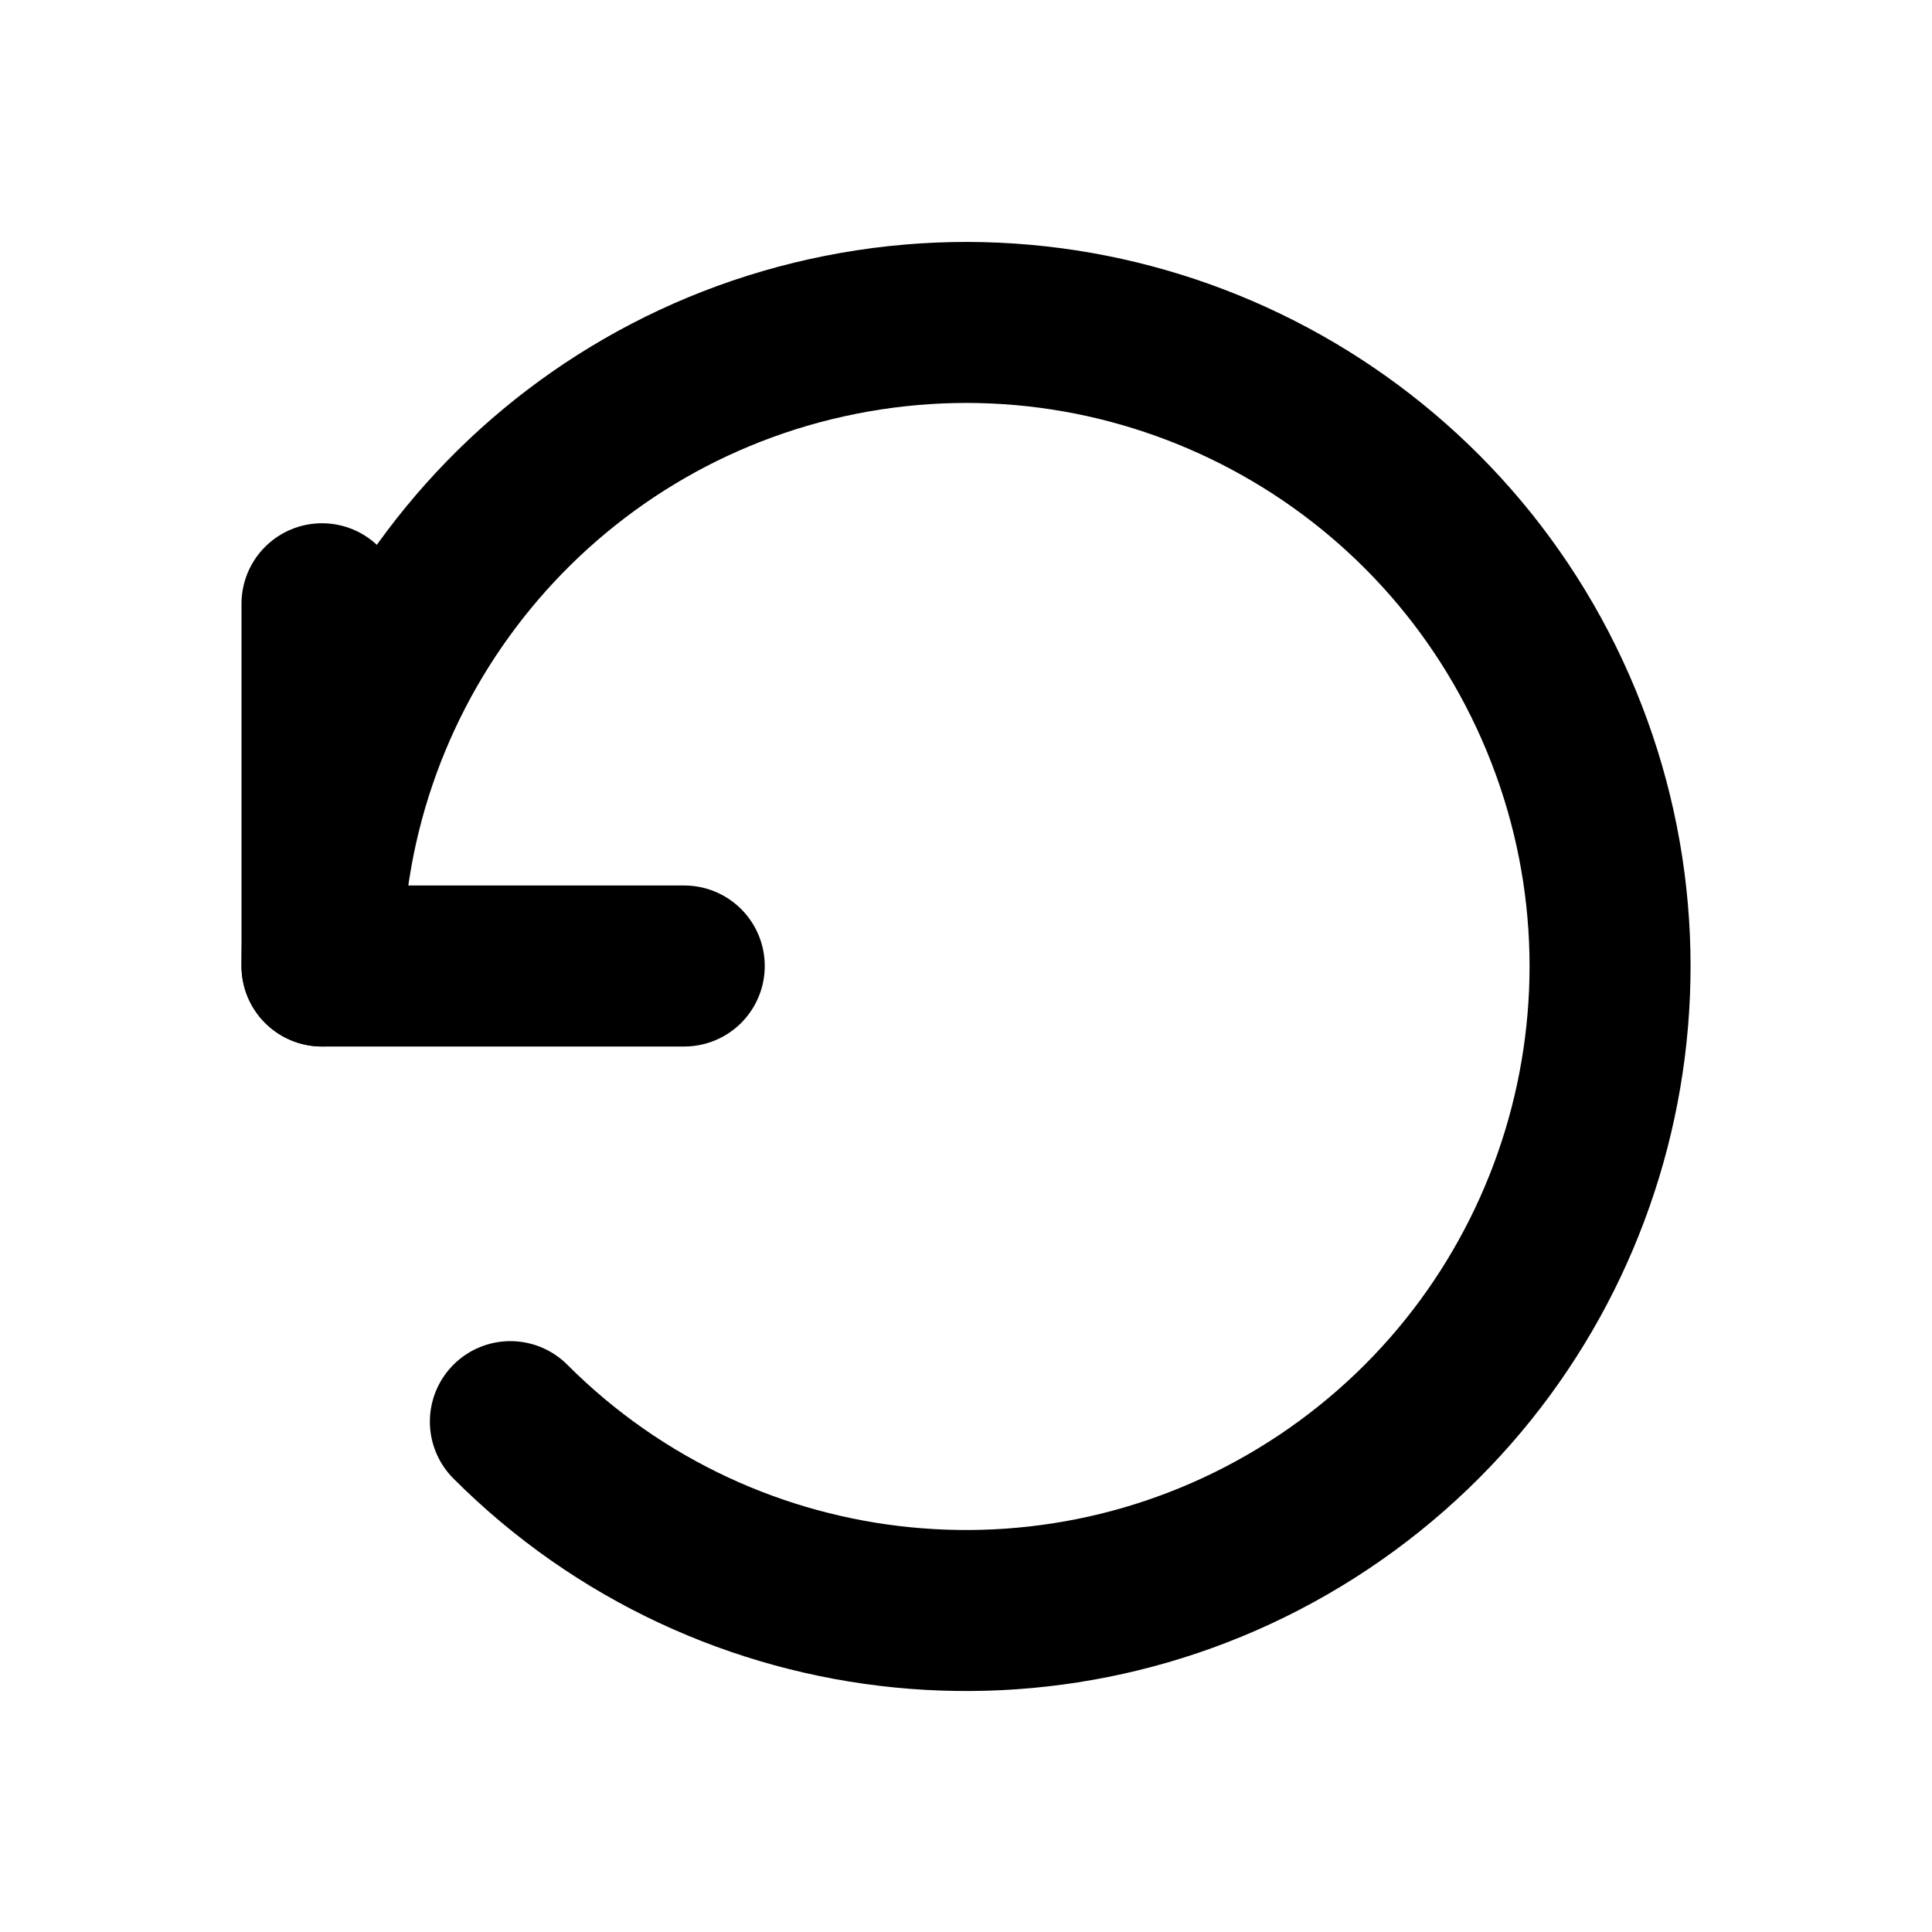
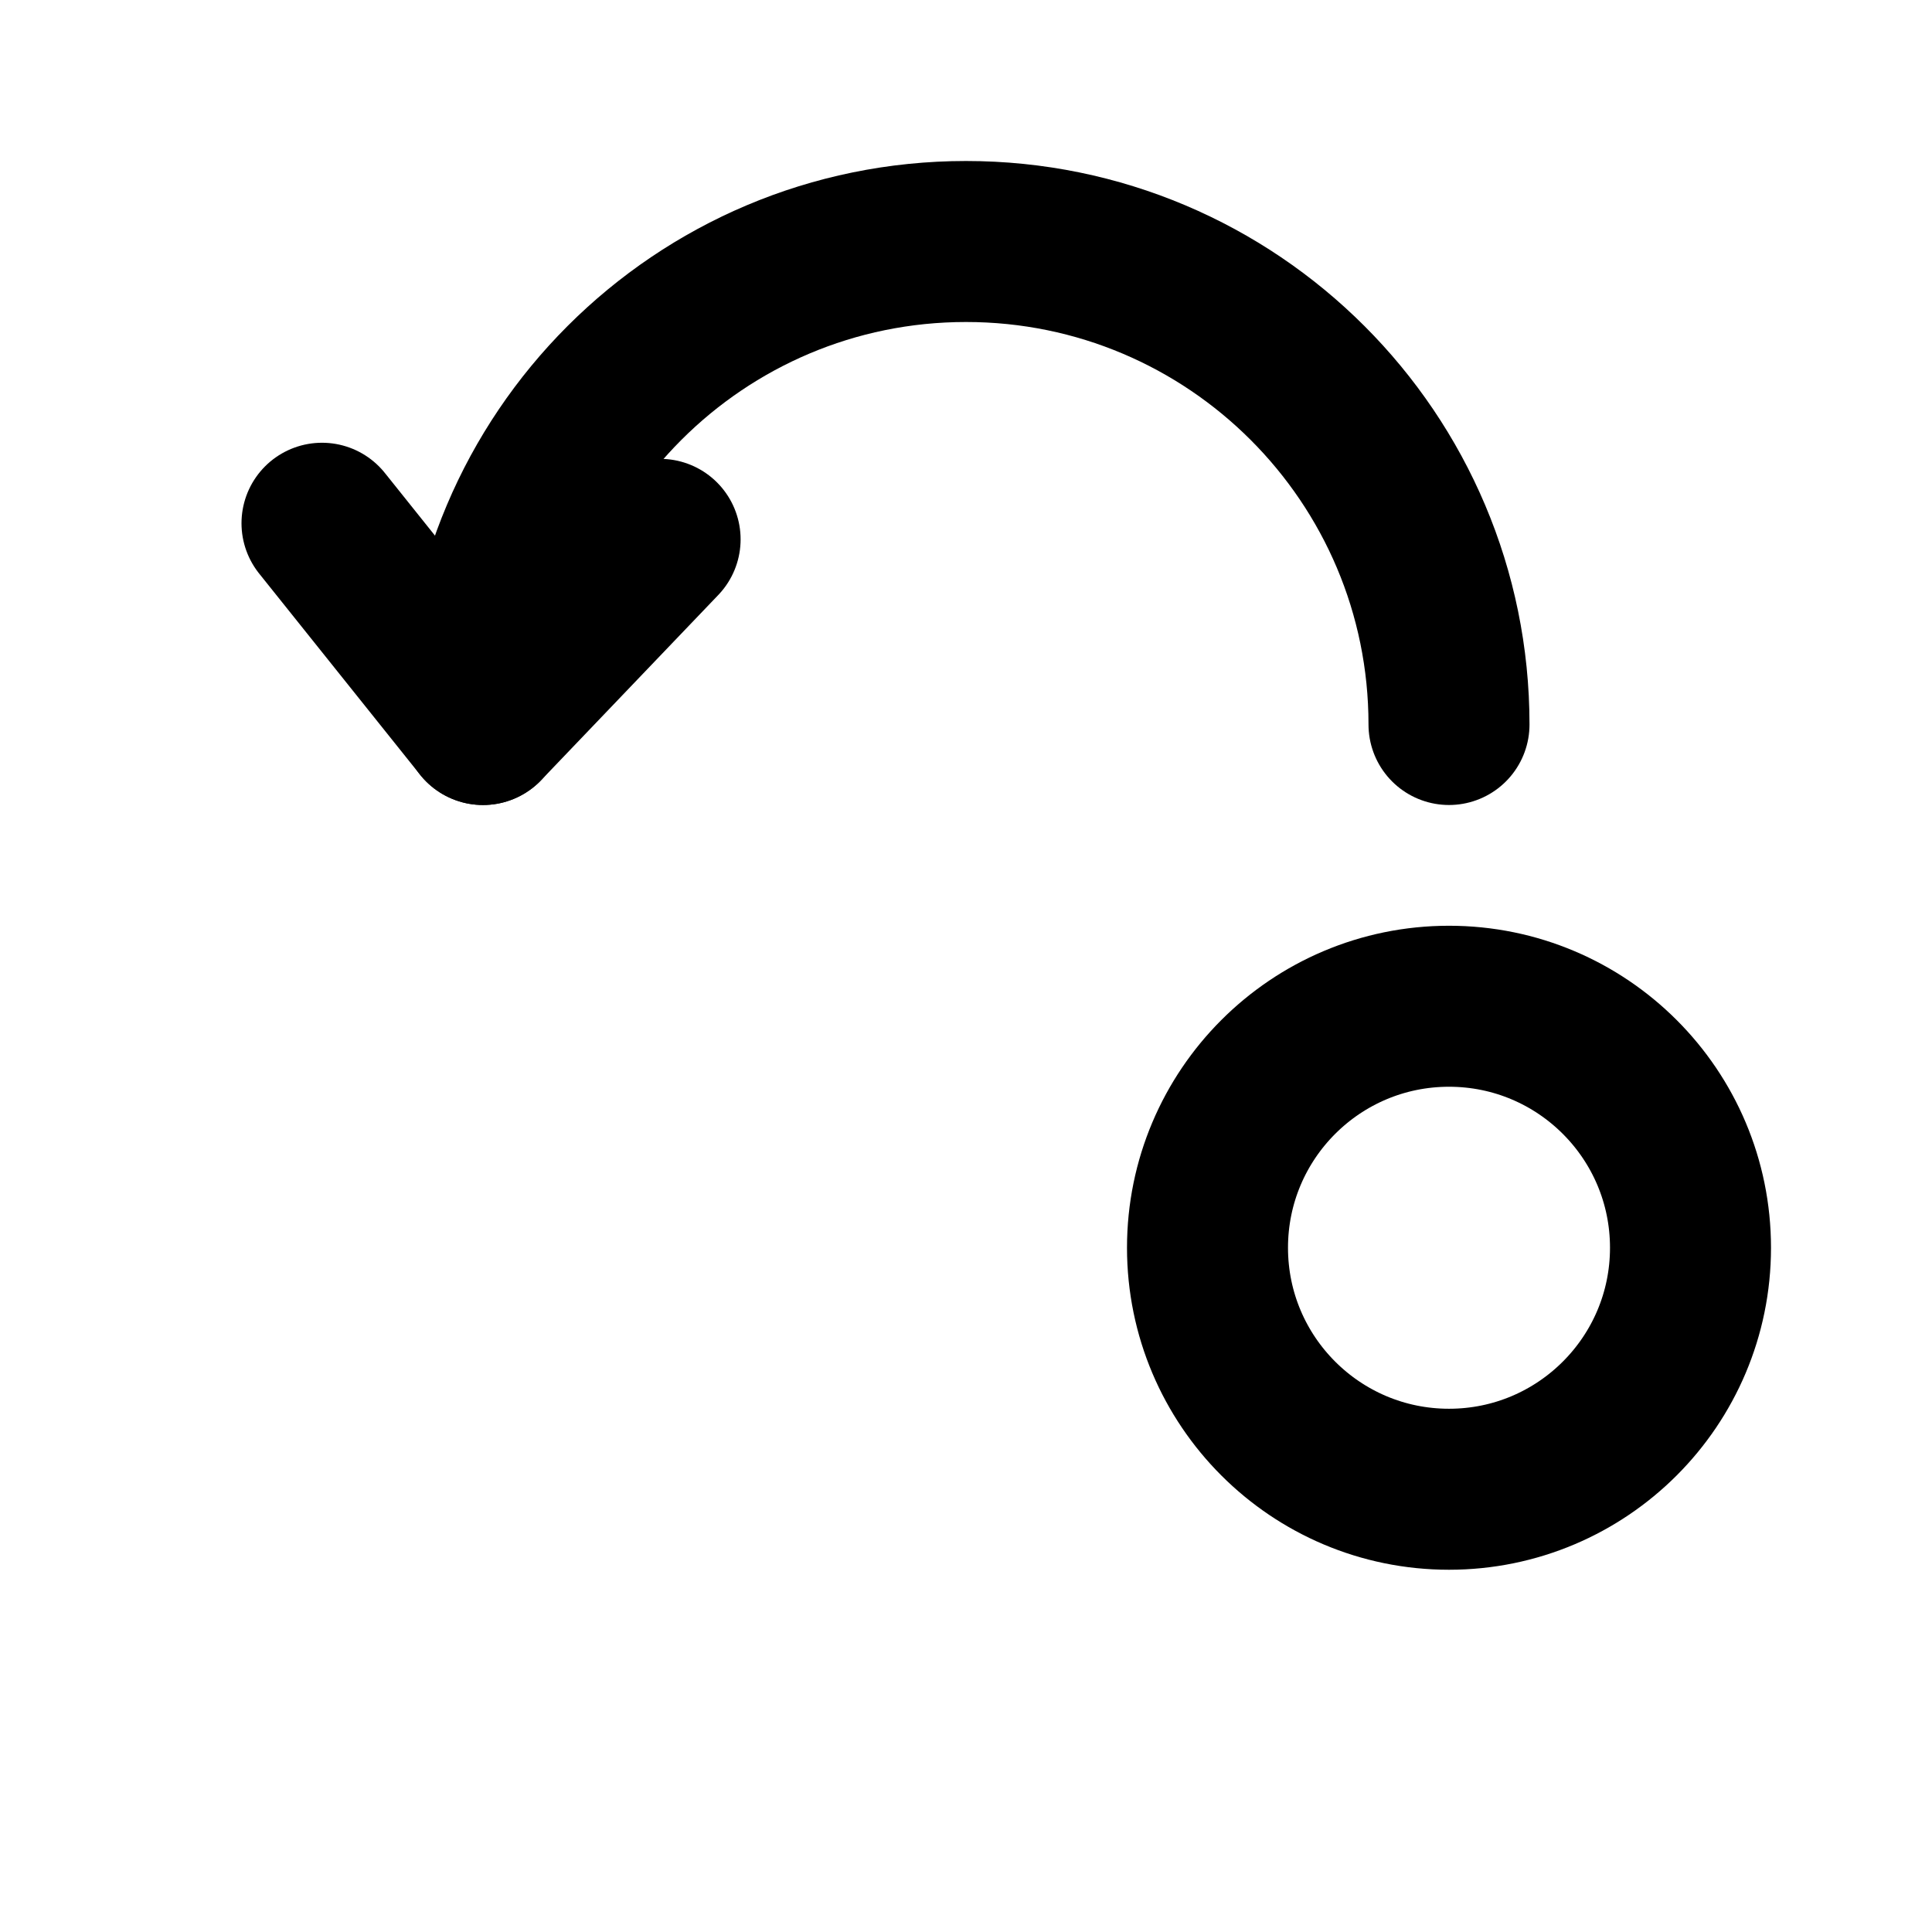
<svg xmlns="http://www.w3.org/2000/svg" viewBox="0 0 24 24" fill="none" stroke="currentColor" stroke-width="2" stroke-linecap="round" stroke-linejoin="round">
-   <path d="M4,12a8,8,0,1,1,2.34,5.66" />
-   <path d="M4,7.5v4.5h4.5" />
+   <path d="M18,9A6,6 0 0 0 6,9" />
+   <path d="M4,6.5 L6,9 L8.2,6.7" />
+   <circle cx="18" cy="15.5" r="3" />
</svg>
